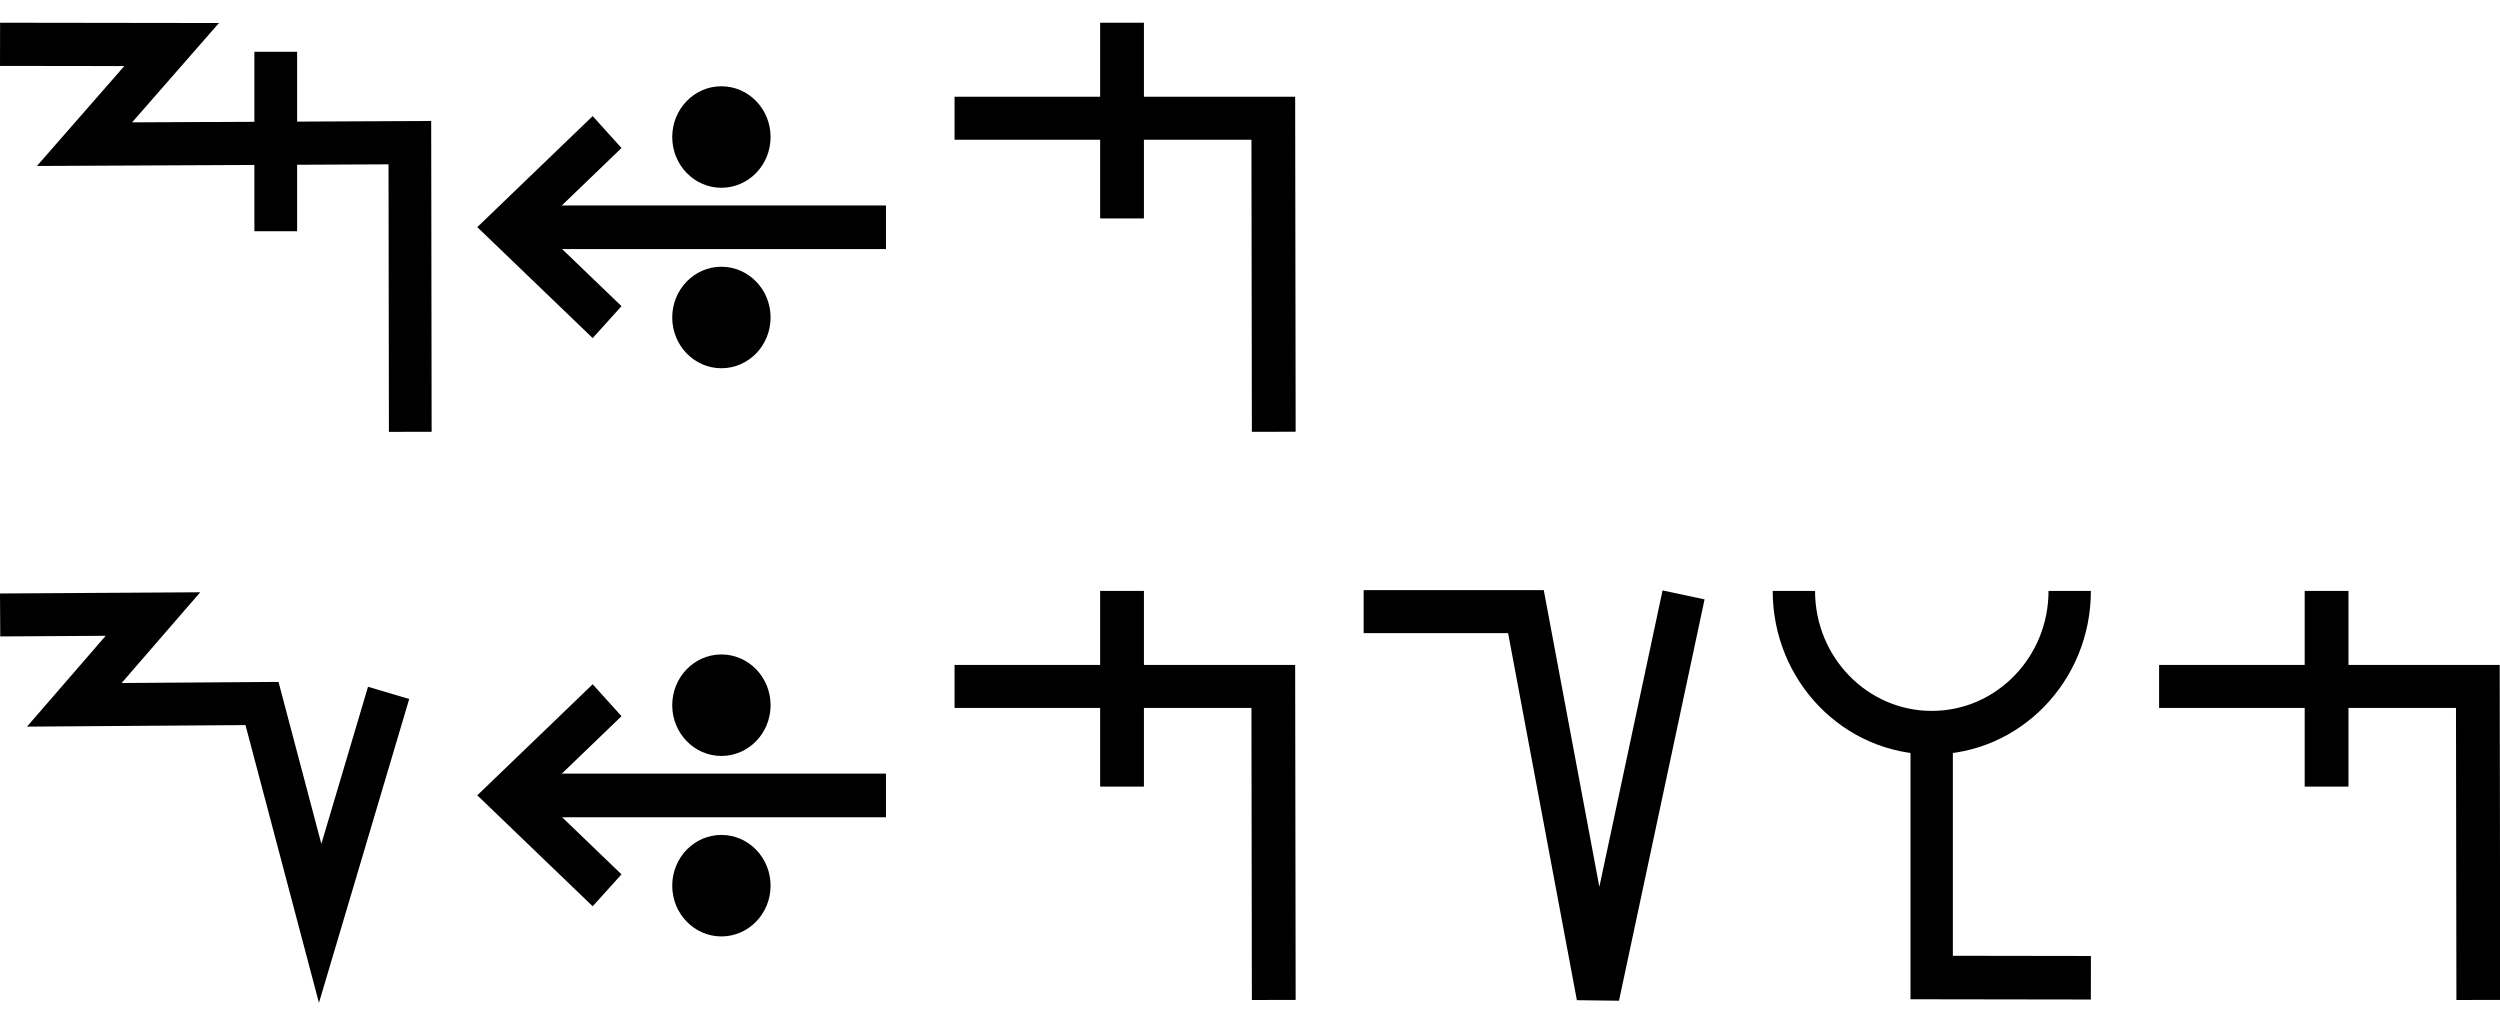
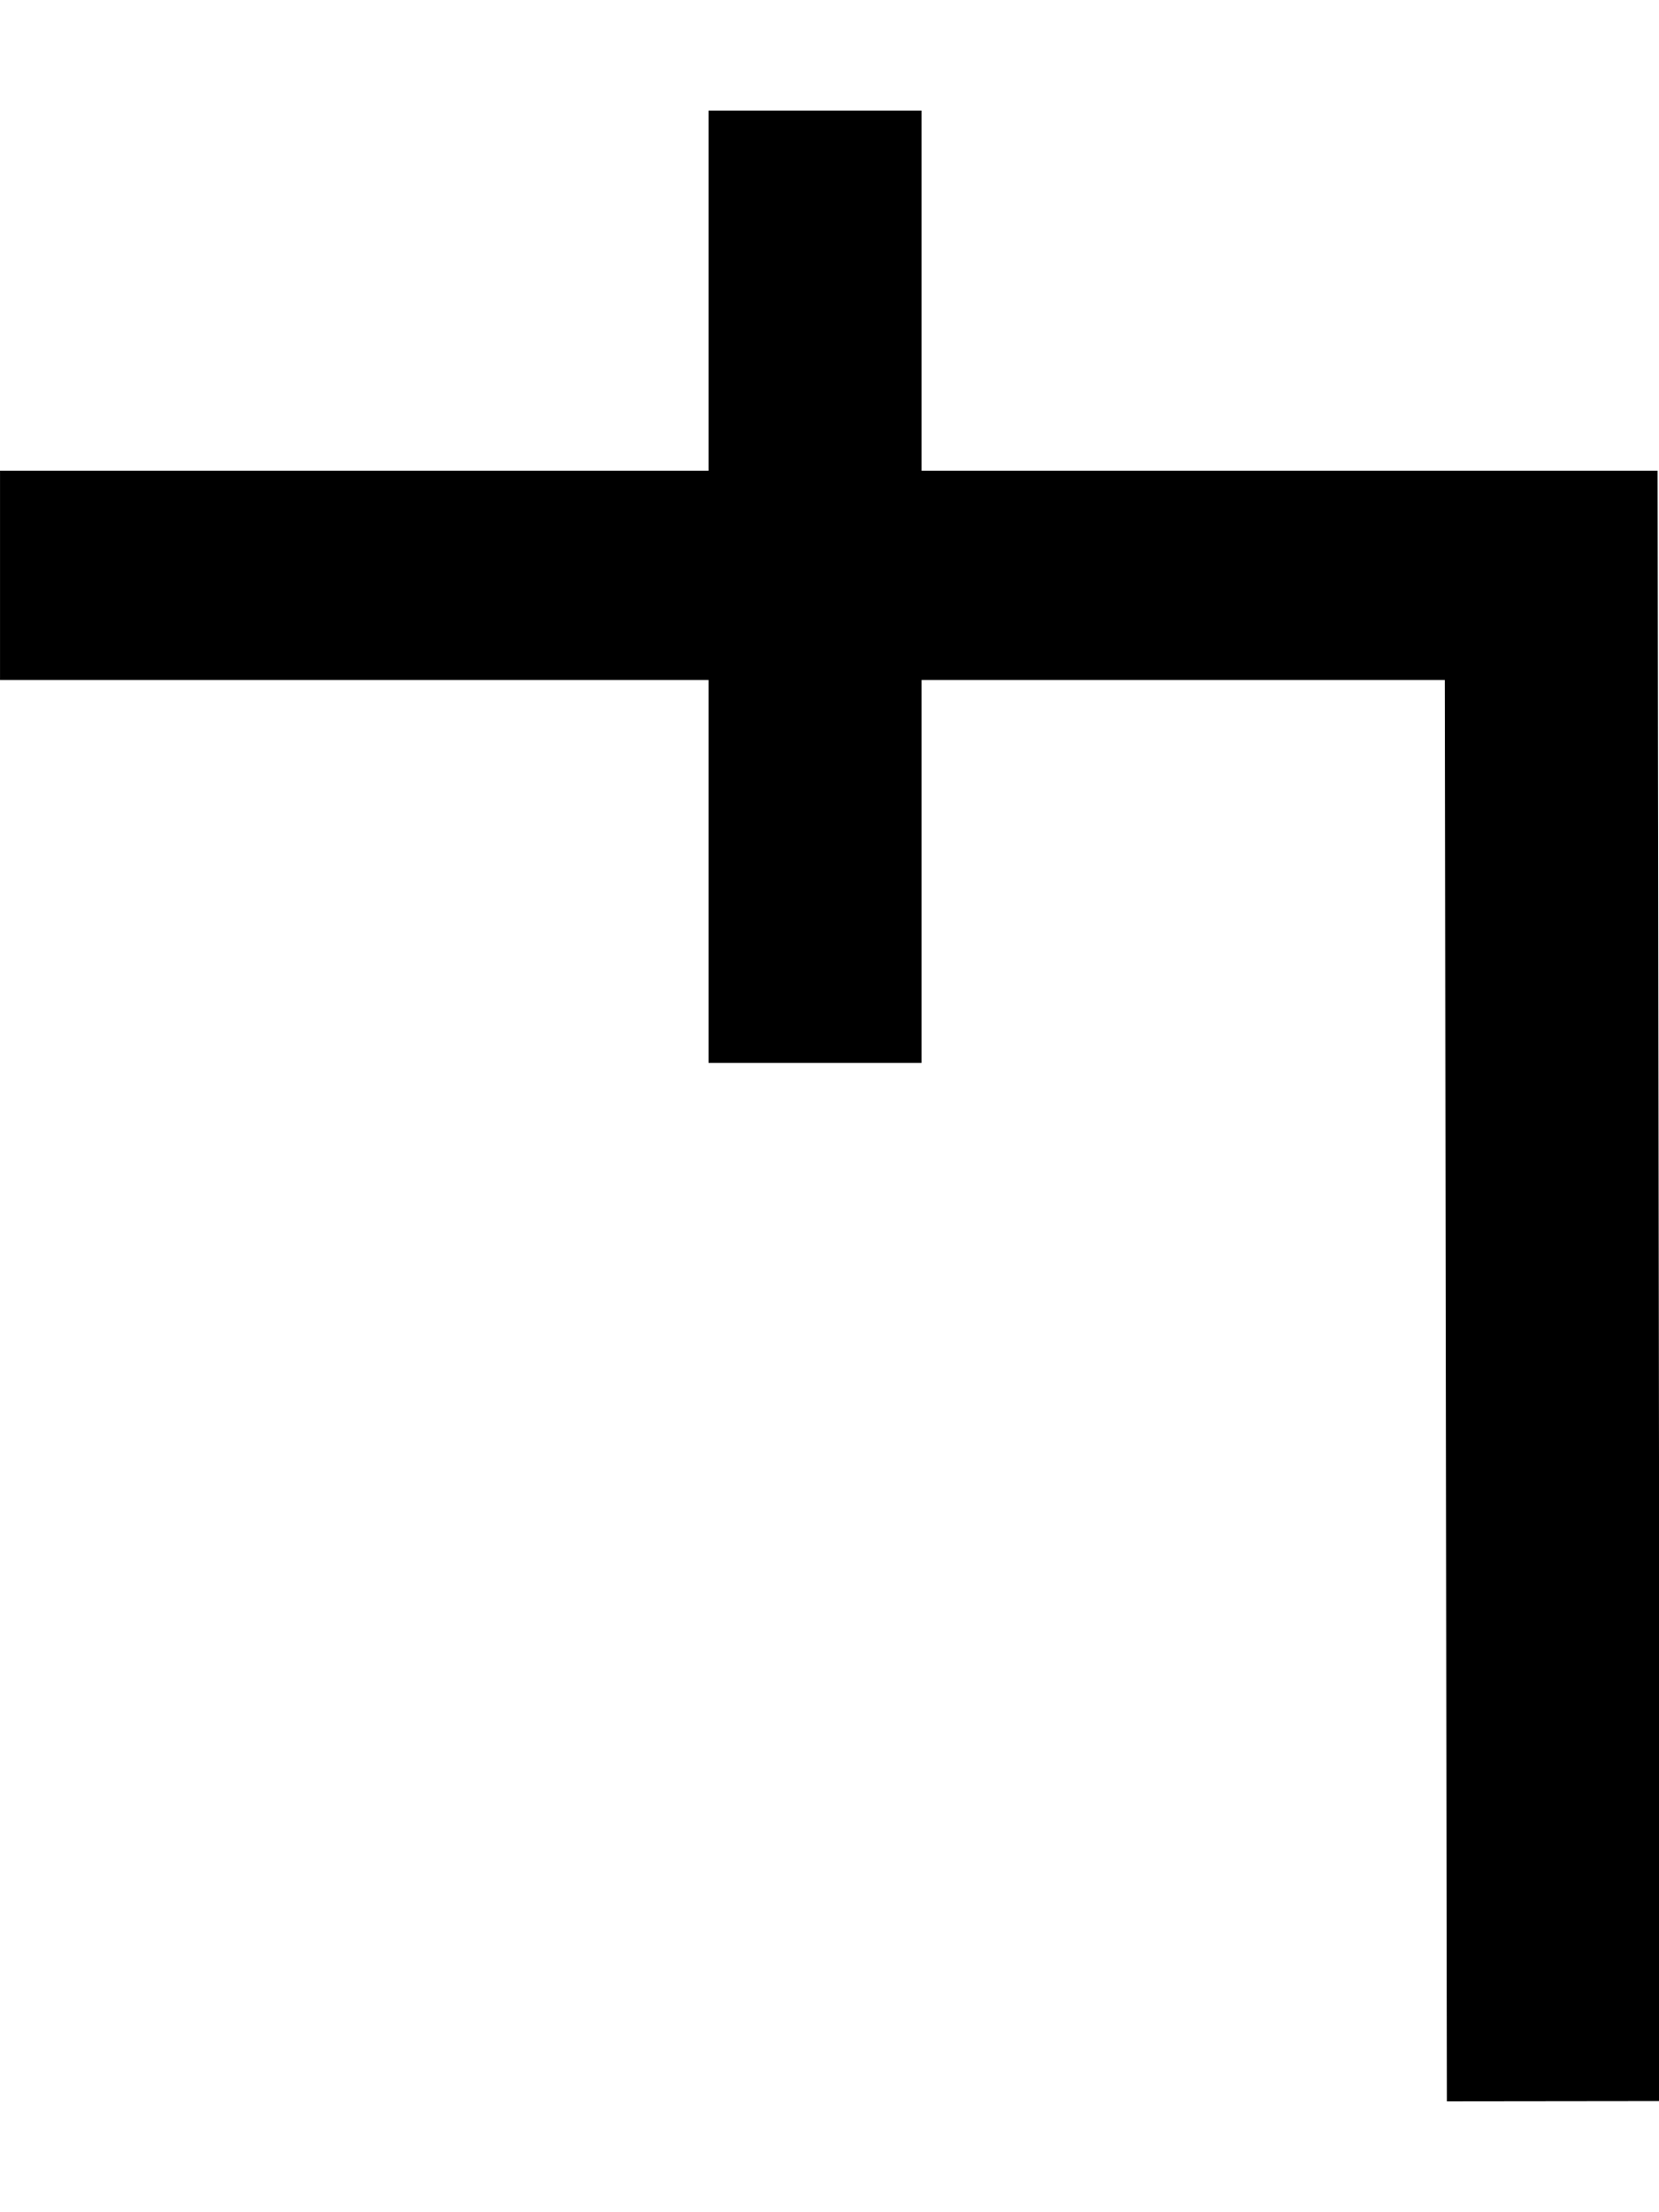
- <svg xmlns="http://www.w3.org/2000/svg" width="110" height="45" viewBox="0 0 110 45" version="1.1" id="svg3807">
+ <svg xmlns="http://www.w3.org/2000/svg" width="15" height="20" viewBox="0 0 15 20" version="1.1" id="svg3807">
  <g id="layer L1" transform="translate(0,10)">
    <g transform="translate(0,0)">
-       <g id="layer1" transform="translate(0,-291.7083)">
-         <g transform="matrix(1.172932,0,0,-0.9520283,-583.8196,-1486.07)" id="g10351" style="stroke-width:1.788;stroke-miterlimit:4;stroke-dasharray:none">
-           <g transform="matrix(0.9094024,0,0,1.120415,45.09442,226.1223)" id="g10351-0" style="stroke-width:1.789;stroke-miterlimit:4;stroke-dasharray:none">
-             <g id="g2601" transform="matrix(0.8925618,0,0,0.8925266,53.47671,-202.8362)" style="stroke-width:2.005">
-               <g transform="matrix(0.9161032,0,0,-0.9078513,101.9969,-4745.411)" id="g14246" style="stroke-width:2.177;stroke-miterlimit:4;stroke-dasharray:none">
-                 <g id="g2026" transform="matrix(0.9836948,0,0,1.003382,0.4820347,12.44281)" style="stroke-width:2.191">
-                   <g id="g10351-6-6" transform="matrix(1,0,0,-1,-52.6095,-5050.459)" style="stroke-width:2.191;stroke-miterlimit:4;stroke-dasharray:none">
-                     <path id="path4186-6-7-94-7-8-3-4-9-4-6-7-7-6-2-7-8" d="m 505.411,-1877.514 v 9.106" style="fill:none;fill-rule:evenodd;stroke:#000000;stroke-width:2.191;stroke-linecap:butt;stroke-linejoin:miter;stroke-miterlimit:4;stroke-dasharray:none;stroke-opacity:1" />
-                   </g>
-                   <path style="fill:none;fill-rule:evenodd;stroke:#000000;stroke-width:2.191;stroke-linecap:butt;stroke-linejoin:miter;stroke-miterlimit:4;stroke-dasharray:none;stroke-opacity:1" d="m 438.662,-3182.429 8.799,0.012 -4.467,5.054 16.685,-0.077 0.021,14.672" id="path4176-9-6-97-2" />
-                 </g>
-               </g>
-             </g>
-           </g>
-         </g>
-       </g>
-     </g>
-     <g transform="translate(21,0)">
-       <g id="layer1" transform="translate(0,-291.7083)">
-         <g transform="matrix(1.172932,0,0,-0.9520283,-583.8196,-1486.07)" id="g10351" style="stroke-width:1.788;stroke-miterlimit:4;stroke-dasharray:none">
-           <g transform="matrix(0.9094024,0,0,1.120415,45.09442,226.1223)" id="g10351-0" style="stroke-width:1.789;stroke-miterlimit:4;stroke-dasharray:none">
-             <g id="g2601" transform="matrix(0.8925618,0,0,0.8925266,53.47671,-202.8362)" style="stroke-width:2.005">
-               <g transform="matrix(0.9161032,0,0,-0.9078513,101.9969,-4745.411)" id="g14246" style="stroke-width:2.177;stroke-miterlimit:4;stroke-dasharray:none">
-                 <g transform="matrix(1.222974,0,0,1.234139,-146.3597,738.2648)" id="g14253">
-                   <g transform="translate(-39.3611,1.9848)" id="g14264" style="stroke-width:1.772;stroke-miterlimit:4;stroke-dasharray:none">
-                     <g id="g10359-10-8" transform="matrix(1,0,0,-1,-52.73343,-5050.882)" style="stroke-width:1.772;stroke-miterlimit:4;stroke-dasharray:none">
-                       <g transform="matrix(1,0,0,-1,9.453375,-5051.509)" id="g14371">
-                         <g id="g10364-8-3" transform="matrix(1,0,0,-1,-48.16121,-5051.049)" />
-                         <g transform="translate(-27.1658,1.5491)" id="g14427">
-                           <g id="g10367-880-7" transform="matrix(1,0,0,-1,-48.16121,-5051.049)" />
-                           <g transform="translate(-45.4538,2.7243)" id="g14438">
-                             <g id="g10370-7-5" transform="matrix(1,0,0,-1,-48.16121,-5051.049)" />
-                             <g transform="translate(-30.4313,0.6037)" id="g14451">
-                               <g id="g12601" style="stroke-width:2.605;stroke-miterlimit:4;stroke-dasharray:none" transform="matrix(0.6486516,0,0,0.7128036,230.9036,-908.8502)">
-                                 <g style="stroke-width:1.48;stroke-miterlimit:4;stroke-dasharray:none" transform="matrix(1.846011,0,0,-1.679871,592.5355,-3070.463)" id="g4509-93-8">
-                                   <g id="g20055" transform="matrix(0.8002002,0,0,0.8223537,5.468814,10.95793)" style="stroke-width:1.824">
-                                     <g id="g20314" transform="matrix(0.9998634,0,0,-1,0.00611664,131.9087)" style="stroke-width:1.824">
-                                       <g id="g22529" transform="matrix(-1,0,0,1,94.44605,-1.6809064e-6)">
-                                         <g id="g22811" transform="matrix(1,0,0,-1,0,132.1269)">
-                                           <g id="g1305">
-                                             <g id="g2215" transform="translate(-4.2196546e-7,9.52066)">
-                                               <g id="layer1-6-3-56-3-8-9" transform="matrix(-0.7177191,0,0,-0.698289,-398.6905,-82.09261)" style="stroke-width:3.789;stroke-miterlimit:4;stroke-dasharray:none">
-                                                 <g transform="matrix(5.820712,0,0,5.820712,-711.3569,-666.8932)" id="g5414-3-0-2-5-3-2" style="stroke-width:3.789">
-                                                   <g transform="matrix(0.2597607,0,0,0.2597607,12.18558,38.7607)" id="g4442-6-1-3-9-93-5-0" style="stroke-width:3.789">
-                                                     <g transform="rotate(180,65.80256,172.9668)" id="g4446-6-9-0-0-1-4-6-2" style="stroke-width:3.789">
-                                                       <g transform="translate(-1.010153,-6.12405)" id="g4404-1-2-4-9-2-1-5-3" style="stroke-width:3.789">
-                                                         <g id="g2346" transform="translate(-4.876876,-21.22961)">
-                                                           <g id="g9900-0-2-1-1-5-0-1-90" transform="matrix(-0.5723425,0,0,-0.5907145,510.7113,-1657.894)" style="stroke-width:2.931;stroke-miterlimit:4;stroke-dasharray:none">
-                                                             <g id="g9907-1-4-0-2-0-3-4-7" transform="translate(354.9676,224.1529)" style="stroke-width:2.931;stroke-miterlimit:4;stroke-dasharray:none">
-                                                               <path transform="matrix(-1,0,0,1,483.4211,17.5)" id="path4186-6-7-9-5-81-3-1-0-4-3-4-9-0-3-6" d="m 150.059,-3408.389 h 25.098" style="fill:none;fill-rule:evenodd;stroke:#000000;stroke-width:2.931;stroke-linecap:butt;stroke-linejoin:miter;stroke-miterlimit:4;stroke-dasharray:none;stroke-opacity:1" />
-                                                               <path transform="matrix(-1,0,0,1,483.4211,17.5)" id="path4186-6-7-9-2-6-2-1-1-25-5-0-7-9-3-7-6" d="m 169.392,-3402.017 6.849,-6.381 -6.849,-6.386" style="fill:none;fill-rule:evenodd;stroke:#000000;stroke-width:2.931;stroke-linecap:butt;stroke-linejoin:miter;stroke-miterlimit:4;stroke-dasharray:none;stroke-opacity:1" />
-                                                               <g id="g9894-1-9-0-8-8-3-2-8" transform="translate(-20.07522,-17.19303)" style="stroke-width:2.931;stroke-miterlimit:4;stroke-dasharray:none">
-                                                                 <circle r="3.409" cy="-3379.757" cx="342.029" id="path3355-3-8-24-5-2-6-9-5-3-0-0-1-0-6-3-3-3-4-3-1-7-3-8-9-3-4-6-6-5-2-2-9-1-4-6-0-7-7-77" style="fill:#000000;fill-opacity:1;fill-rule:evenodd;stroke:none;stroke-width:2.931;stroke-linecap:butt;stroke-linejoin:miter;stroke-miterlimit:4;stroke-dasharray:none;stroke-opacity:1" />
-                                                                 <circle r="3.409" cy="-3367.635" cx="342.029" id="path3355-3-8-9-3-1-1-1-5-5-4-2-3-8-4-5-1-2-1-9-6-2-0-9-8-5-3-9-0-79-0-6-19-7-2-5-3-2-9-3-6" style="fill:#000000;fill-opacity:1;fill-rule:evenodd;stroke:none;stroke-width:2.931;stroke-linecap:butt;stroke-linejoin:miter;stroke-miterlimit:4;stroke-dasharray:none;stroke-opacity:1" />
-                                                               </g>
-                                                             </g>
-                                                           </g>
-                                                         </g>
-                                                       </g>
-                                                     </g>
-                                                   </g>
-                                                 </g>
-                                               </g>
-                                             </g>
-                                           </g>
-                                         </g>
-                                       </g>
-                                     </g>
-                                   </g>
-                                 </g>
-                               </g>
-                             </g>
-                           </g>
-                         </g>
-                       </g>
-                     </g>
-                   </g>
-                 </g>
-               </g>
-             </g>
-           </g>
-         </g>
-       </g>
-     </g>
-     <g transform="translate(42,0)">
-       <g transform="translate(0,0)">
-         <g id="layer1" transform="translate(0,-291.7083)">
-           <g transform="matrix(1.172932,0,0,-0.9520283,-583.8196,-1486.07)" id="g10351" style="stroke-width:1.788;stroke-miterlimit:4;stroke-dasharray:none">
-             <g transform="matrix(0.9094024,0,0,1.120415,45.09442,226.1223)" id="g10351-0" style="stroke-width:1.789;stroke-miterlimit:4;stroke-dasharray:none">
-               <g id="g2601" transform="matrix(0.8925618,0,0,0.8925266,53.47671,-202.8362)" style="stroke-width:2.005">
-                 <g id="g3084" transform="matrix(1.011122,0,0,0.9932151,-7.370096,-3.208633)" style="stroke-width:2.001">
-                   <path style="fill:none;fill-rule:evenodd;stroke:#000000;stroke-width:2.001;stroke-linecap:butt;stroke-linejoin:miter;stroke-miterlimit:4;stroke-dasharray:none;stroke-opacity:1" d="m 514.148,-1885.254 -0.021,14.59 h -14.569" id="path4186-6-7-94-7-8-3-4-9-4-6-1-9-0" />
-                   <path style="fill:none;fill-rule:evenodd;stroke:#000000;stroke-width:2.001;stroke-linecap:butt;stroke-linejoin:miter;stroke-miterlimit:4;stroke-dasharray:none;stroke-opacity:1" d="m 507.213,-1875.326 v 9.106" id="path4186-6-7-94-7-8-3-4-9-4-6-7-7-6-2" />
-                 </g>
-               </g>
-             </g>
-           </g>
-         </g>
-       </g>
-     </g>
-   </g>
-   <g id="layer L3" transform="translate(0,35)">
-     <g transform="translate(0,0)">
-       <g id="layer1" transform="translate(0,-291.7083)">
-         <g transform="matrix(1.172932,0,0,-0.9520283,-583.8196,-1486.07)" id="g10351" style="stroke-width:1.788;stroke-miterlimit:4;stroke-dasharray:none">
-           <g transform="matrix(0.9094024,0,0,1.120415,45.09442,226.1223)" id="g10351-0" style="stroke-width:1.789;stroke-miterlimit:4;stroke-dasharray:none">
-             <g id="g2601" transform="matrix(0.8925618,0,0,0.8925266,53.47671,-202.8362)" style="stroke-width:2.005">
-               <g transform="matrix(0.9161032,0,0,-0.9078513,101.9969,-4745.411)" id="g14246" style="stroke-width:2.177;stroke-miterlimit:4;stroke-dasharray:none">
-                 <g transform="matrix(1.222974,0,0,1.234139,-146.3597,738.2648)" id="g14253">
-                   <g id="g10356-8-4" transform="matrix(1,0,0,-1,-52.77486,-5050.799)">
-                     <path id="path4186-6-7-94-7-8-3-4-9-6-9-9-8-7-3-2-2-8" d="m 541.709,-1878.611 -2.824,-9.507 -2.399,9.07 -7.742,-0.055 3.244,3.745 -6.304,-0.038" style="fill:none;fill-rule:evenodd;stroke:#000000;stroke-width:1.772;stroke-linecap:butt;stroke-linejoin:miter;stroke-miterlimit:4;stroke-dasharray:none;stroke-opacity:1" />
-                   </g>
-                 </g>
-               </g>
-             </g>
-           </g>
-         </g>
-       </g>
-     </g>
-     <g transform="translate(21,0)">
-       <g id="layer1" transform="translate(0,-291.7083)">
-         <g transform="matrix(1.172932,0,0,-0.9520283,-583.8196,-1486.07)" id="g10351" style="stroke-width:1.788;stroke-miterlimit:4;stroke-dasharray:none">
-           <g transform="matrix(0.9094024,0,0,1.120415,45.09442,226.1223)" id="g10351-0" style="stroke-width:1.789;stroke-miterlimit:4;stroke-dasharray:none">
-             <g id="g2601" transform="matrix(0.8925618,0,0,0.8925266,53.47671,-202.8362)" style="stroke-width:2.005">
-               <g transform="matrix(0.9161032,0,0,-0.9078513,101.9969,-4745.411)" id="g14246" style="stroke-width:2.177;stroke-miterlimit:4;stroke-dasharray:none">
-                 <g transform="matrix(1.222974,0,0,1.234139,-146.3597,738.2648)" id="g14253">
-                   <g transform="translate(-39.3611,1.9848)" id="g14264" style="stroke-width:1.772;stroke-miterlimit:4;stroke-dasharray:none">
-                     <g id="g10359-10-8" transform="matrix(1,0,0,-1,-52.73343,-5050.882)" style="stroke-width:1.772;stroke-miterlimit:4;stroke-dasharray:none">
-                       <g transform="matrix(1,0,0,-1,9.453375,-5051.509)" id="g14371">
-                         <g id="g10364-8-3" transform="matrix(1,0,0,-1,-48.16121,-5051.049)" />
-                         <g transform="translate(-27.1658,1.5491)" id="g14427">
-                           <g id="g10367-880-7" transform="matrix(1,0,0,-1,-48.16121,-5051.049)" />
-                           <g transform="translate(-45.4538,2.7243)" id="g14438">
-                             <g id="g10370-7-5" transform="matrix(1,0,0,-1,-48.16121,-5051.049)" />
-                             <g transform="translate(-30.4313,0.6037)" id="g14451">
-                               <g id="g12601" style="stroke-width:2.605;stroke-miterlimit:4;stroke-dasharray:none" transform="matrix(0.6486516,0,0,0.7128036,230.9036,-908.8502)">
-                                 <g style="stroke-width:1.48;stroke-miterlimit:4;stroke-dasharray:none" transform="matrix(1.846011,0,0,-1.679871,592.5355,-3070.463)" id="g4509-93-8">
-                                   <g id="g20055" transform="matrix(0.8002002,0,0,0.8223537,5.468814,10.95793)" style="stroke-width:1.824">
-                                     <g id="g20314" transform="matrix(0.9998634,0,0,-1,0.00611664,131.9087)" style="stroke-width:1.824">
-                                       <g id="g22529" transform="matrix(-1,0,0,1,94.44605,-1.6809064e-6)">
-                                         <g id="g22811" transform="matrix(1,0,0,-1,0,132.1269)">
-                                           <g id="g1305">
-                                             <g id="g2215" transform="translate(-4.2196546e-7,9.52066)">
-                                               <g id="layer1-6-3-56-3-8-9" transform="matrix(-0.7177191,0,0,-0.698289,-398.6905,-82.09261)" style="stroke-width:3.789;stroke-miterlimit:4;stroke-dasharray:none">
-                                                 <g transform="matrix(5.820712,0,0,5.820712,-711.3569,-666.8932)" id="g5414-3-0-2-5-3-2" style="stroke-width:3.789">
-                                                   <g transform="matrix(0.2597607,0,0,0.2597607,12.18558,38.7607)" id="g4442-6-1-3-9-93-5-0" style="stroke-width:3.789">
-                                                     <g transform="rotate(180,65.80256,172.9668)" id="g4446-6-9-0-0-1-4-6-2" style="stroke-width:3.789">
-                                                       <g transform="translate(-1.010153,-6.12405)" id="g4404-1-2-4-9-2-1-5-3" style="stroke-width:3.789">
-                                                         <g id="g2346" transform="translate(-4.876876,-21.22961)">
-                                                           <g id="g9900-0-2-1-1-5-0-1-90" transform="matrix(-0.5723425,0,0,-0.5907145,510.7113,-1657.894)" style="stroke-width:2.931;stroke-miterlimit:4;stroke-dasharray:none">
-                                                             <g id="g9907-1-4-0-2-0-3-4-7" transform="translate(354.9676,224.1529)" style="stroke-width:2.931;stroke-miterlimit:4;stroke-dasharray:none">
-                                                               <path transform="matrix(-1,0,0,1,483.4211,17.5)" id="path4186-6-7-9-5-81-3-1-0-4-3-4-9-0-3-6" d="m 150.059,-3408.389 h 25.098" style="fill:none;fill-rule:evenodd;stroke:#000000;stroke-width:2.931;stroke-linecap:butt;stroke-linejoin:miter;stroke-miterlimit:4;stroke-dasharray:none;stroke-opacity:1" />
-                                                               <path transform="matrix(-1,0,0,1,483.4211,17.5)" id="path4186-6-7-9-2-6-2-1-1-25-5-0-7-9-3-7-6" d="m 169.392,-3402.017 6.849,-6.381 -6.849,-6.386" style="fill:none;fill-rule:evenodd;stroke:#000000;stroke-width:2.931;stroke-linecap:butt;stroke-linejoin:miter;stroke-miterlimit:4;stroke-dasharray:none;stroke-opacity:1" />
-                                                               <g id="g9894-1-9-0-8-8-3-2-8" transform="translate(-20.07522,-17.19303)" style="stroke-width:2.931;stroke-miterlimit:4;stroke-dasharray:none">
-                                                                 <circle r="3.409" cy="-3379.757" cx="342.029" id="path3355-3-8-24-5-2-6-9-5-3-0-0-1-0-6-3-3-3-4-3-1-7-3-8-9-3-4-6-6-5-2-2-9-1-4-6-0-7-7-77" style="fill:#000000;fill-opacity:1;fill-rule:evenodd;stroke:none;stroke-width:2.931;stroke-linecap:butt;stroke-linejoin:miter;stroke-miterlimit:4;stroke-dasharray:none;stroke-opacity:1" />
-                                                                 <circle r="3.409" cy="-3367.635" cx="342.029" id="path3355-3-8-9-3-1-1-1-5-5-4-2-3-8-4-5-1-2-1-9-6-2-0-9-8-5-3-9-0-79-0-6-19-7-2-5-3-2-9-3-6" style="fill:#000000;fill-opacity:1;fill-rule:evenodd;stroke:none;stroke-width:2.931;stroke-linecap:butt;stroke-linejoin:miter;stroke-miterlimit:4;stroke-dasharray:none;stroke-opacity:1" />
-                                                               </g>
-                                                             </g>
-                                                           </g>
-                                                         </g>
-                                                       </g>
-                                                     </g>
-                                                   </g>
-                                                 </g>
-                                               </g>
-                                             </g>
-                                           </g>
-                                         </g>
-                                       </g>
-                                     </g>
-                                   </g>
-                                 </g>
-                               </g>
-                             </g>
-                           </g>
-                         </g>
-                       </g>
-                     </g>
-                   </g>
-                 </g>
-               </g>
-             </g>
-           </g>
-         </g>
-       </g>
-     </g>
-     <g transform="translate(42,0)">
-       <g transform="translate(0,0)">
-         <g id="layer1" transform="translate(0,-291.7083)">
-           <g transform="matrix(1.172932,0,0,-0.9520283,-583.8196,-1486.07)" id="g10351" style="stroke-width:1.788;stroke-miterlimit:4;stroke-dasharray:none">
-             <g transform="matrix(0.9094024,0,0,1.120415,45.09442,226.1223)" id="g10351-0" style="stroke-width:1.789;stroke-miterlimit:4;stroke-dasharray:none">
-               <g id="g2601" transform="matrix(0.8925618,0,0,0.8925266,53.47671,-202.8362)" style="stroke-width:2.005">
-                 <g id="g3084" transform="matrix(1.011122,0,0,0.9932151,-7.370096,-3.208633)" style="stroke-width:2.001">
-                   <path style="fill:none;fill-rule:evenodd;stroke:#000000;stroke-width:2.001;stroke-linecap:butt;stroke-linejoin:miter;stroke-miterlimit:4;stroke-dasharray:none;stroke-opacity:1" d="m 514.148,-1885.254 -0.021,14.59 h -14.569" id="path4186-6-7-94-7-8-3-4-9-4-6-1-9-0" />
-                   <path style="fill:none;fill-rule:evenodd;stroke:#000000;stroke-width:2.001;stroke-linecap:butt;stroke-linejoin:miter;stroke-miterlimit:4;stroke-dasharray:none;stroke-opacity:1" d="m 507.213,-1875.326 v 9.106" id="path4186-6-7-94-7-8-3-4-9-4-6-7-7-6-2" />
-                 </g>
-               </g>
-             </g>
-           </g>
-         </g>
-       </g>
-       <g transform="translate(18,0)">
-         <g id="layer1" transform="translate(0,-291.7083)">
-           <g transform="matrix(1.172932,0,0,-0.9520283,-583.8196,-1486.07)" id="g10351" style="stroke-width:1.788;stroke-miterlimit:4;stroke-dasharray:none">
-             <g transform="matrix(0.9094024,0,0,1.120415,45.09442,226.1223)" id="g10351-0" style="stroke-width:1.789;stroke-miterlimit:4;stroke-dasharray:none">
-               <g id="g2601" transform="matrix(0.8925618,0,0,0.8925266,53.47671,-202.8362)" style="stroke-width:2.005">
-                 <g transform="matrix(1.120371,0,0,1.120415,-103.276,239.3698)" id="g10356">
-                   <path style="fill:none;fill-rule:evenodd;stroke:#000000;stroke-width:1.772;stroke-linecap:butt;stroke-linejoin:miter;stroke-miterlimit:4;stroke-dasharray:none;stroke-opacity:1" d="m 549.644,-1871.022 -3.53,-16.555 -2.972,15.865 h -6.694" id="path4186-6-7-94-7-8-3-4-9-6-9-9-8-7-3-2" />
-                 </g>
-               </g>
-             </g>
-           </g>
-         </g>
-       </g>
-     </g>
-     <g transform="translate(78,0)">
-       <g id="layer1" transform="translate(0,-291.7083)">
-         <g transform="matrix(1.172932,0,0,-0.9520283,-583.8196,-1486.07)" id="g10351" style="stroke-width:1.788;stroke-miterlimit:4;stroke-dasharray:none">
-           <g transform="matrix(0.9094024,0,0,1.120415,45.09442,226.1223)" id="g10351-0" style="stroke-width:1.789;stroke-miterlimit:4;stroke-dasharray:none">
-             <g id="g2601" transform="matrix(0.8925618,0,0,0.8925266,53.47671,-202.8362)" style="stroke-width:2.005">
-               <g transform="matrix(0.9161032,0,0,-0.9078513,101.9969,-4745.411)" id="g14246" style="stroke-width:2.177;stroke-miterlimit:4;stroke-dasharray:none">
-                 <g transform="matrix(1.222974,0,0,1.234139,-146.3597,738.2648)" id="g14253">
-                   <g transform="translate(-39.3611,1.9848)" id="g14264" style="stroke-width:1.772;stroke-miterlimit:4;stroke-dasharray:none">
-                     <g id="g10359-10-8" transform="matrix(1,0,0,-1,-52.73343,-5050.882)" style="stroke-width:1.772;stroke-miterlimit:4;stroke-dasharray:none">
-                       <g transform="matrix(1,0,0,-1,9.453375,-5051.509)" id="g14371">
-                         <g id="g10364-8-3" transform="matrix(1,0,0,-1,-48.16121,-5051.049)" />
-                         <g transform="translate(-27.1658,1.5491)" id="g14427">
-                           <g id="g10367-880-7" transform="matrix(1,0,0,-1,-48.16121,-5051.049)" />
-                           <g transform="translate(-45.4538,2.7243)" id="g14438">
-                             <g id="g10370-7-5" transform="matrix(1,0,0,-1,-48.16121,-5051.049)" />
-                             <g transform="translate(-30.4313,0.6037)" id="g14451">
-                               <g id="g12601" style="stroke-width:2.605;stroke-miterlimit:4;stroke-dasharray:none" transform="matrix(0.6486516,0,0,0.7128036,230.9036,-908.8502)">
-                                 <g style="stroke-width:1.48;stroke-miterlimit:4;stroke-dasharray:none" transform="matrix(1.846011,0,0,-1.679871,592.5355,-3070.463)" id="g4509-93-8">
-                                   <g id="g20055" transform="matrix(0.8002002,0,0,0.8223537,5.468814,10.95793)" style="stroke-width:1.824">
-                                     <g id="g20314" transform="matrix(0.9998634,0,0,-1,0.00611664,131.9087)" style="stroke-width:1.824">
-                                       <g id="g20627" transform="rotate(-180,45.24934,66.05371)">
-                                         <path style="fill:none;fill-rule:evenodd;stroke:#000000;stroke-width:1.824;stroke-linecap:butt;stroke-linejoin:miter;stroke-miterlimit:4;stroke-dasharray:none;stroke-opacity:1" d="m 39.312,74.612 c 0,-3.279 2.658,-5.938 5.938,-5.938 3.279,0 5.938,2.658 5.938,5.938" id="path3355-7-7-8-27" />
-                                         <path style="fill:none;fill-rule:evenodd;stroke:#000000;stroke-width:1.824;stroke-linecap:butt;stroke-linejoin:miter;stroke-miterlimit:4;stroke-dasharray:none;stroke-opacity:1" d="m 38.4,58.407 6.855,0.01 v 9.981" id="path4186-6-7-5-4-9-2" />
-                                       </g>
-                                     </g>
-                                   </g>
-                                 </g>
-                               </g>
-                             </g>
-                           </g>
-                         </g>
-                       </g>
-                     </g>
-                   </g>
-                 </g>
-               </g>
-             </g>
-           </g>
-         </g>
-       </g>
-     </g>
-     <g transform="translate(95,0)">
      <g transform="translate(0,0)">
        <g id="layer1" transform="translate(0,-291.7083)">
          <g transform="matrix(1.172932,0,0,-0.9520283,-583.8196,-1486.07)" id="g10351" style="stroke-width:1.788;stroke-miterlimit:4;stroke-dasharray:none">
            <g transform="matrix(0.9094024,0,0,1.120415,45.09442,226.1223)" id="g10351-0" style="stroke-width:1.789;stroke-miterlimit:4;stroke-dasharray:none">
              <g id="g2601" transform="matrix(0.8925618,0,0,0.8925266,53.47671,-202.8362)" style="stroke-width:2.005">
                <g id="g3084" transform="matrix(1.011122,0,0,0.9932151,-7.370096,-3.208633)" style="stroke-width:2.001">
                  <path style="fill:none;fill-rule:evenodd;stroke:#000000;stroke-width:2.001;stroke-linecap:butt;stroke-linejoin:miter;stroke-miterlimit:4;stroke-dasharray:none;stroke-opacity:1" d="m 514.148,-1885.254 -0.021,14.59 h -14.569" id="path4186-6-7-94-7-8-3-4-9-4-6-1-9-0" />
                  <path style="fill:none;fill-rule:evenodd;stroke:#000000;stroke-width:2.001;stroke-linecap:butt;stroke-linejoin:miter;stroke-miterlimit:4;stroke-dasharray:none;stroke-opacity:1" d="m 507.213,-1875.326 v 9.106" id="path4186-6-7-94-7-8-3-4-9-4-6-7-7-6-2" />
                </g>
              </g>
            </g>
          </g>
        </g>
      </g>
    </g>
  </g>
</svg>
